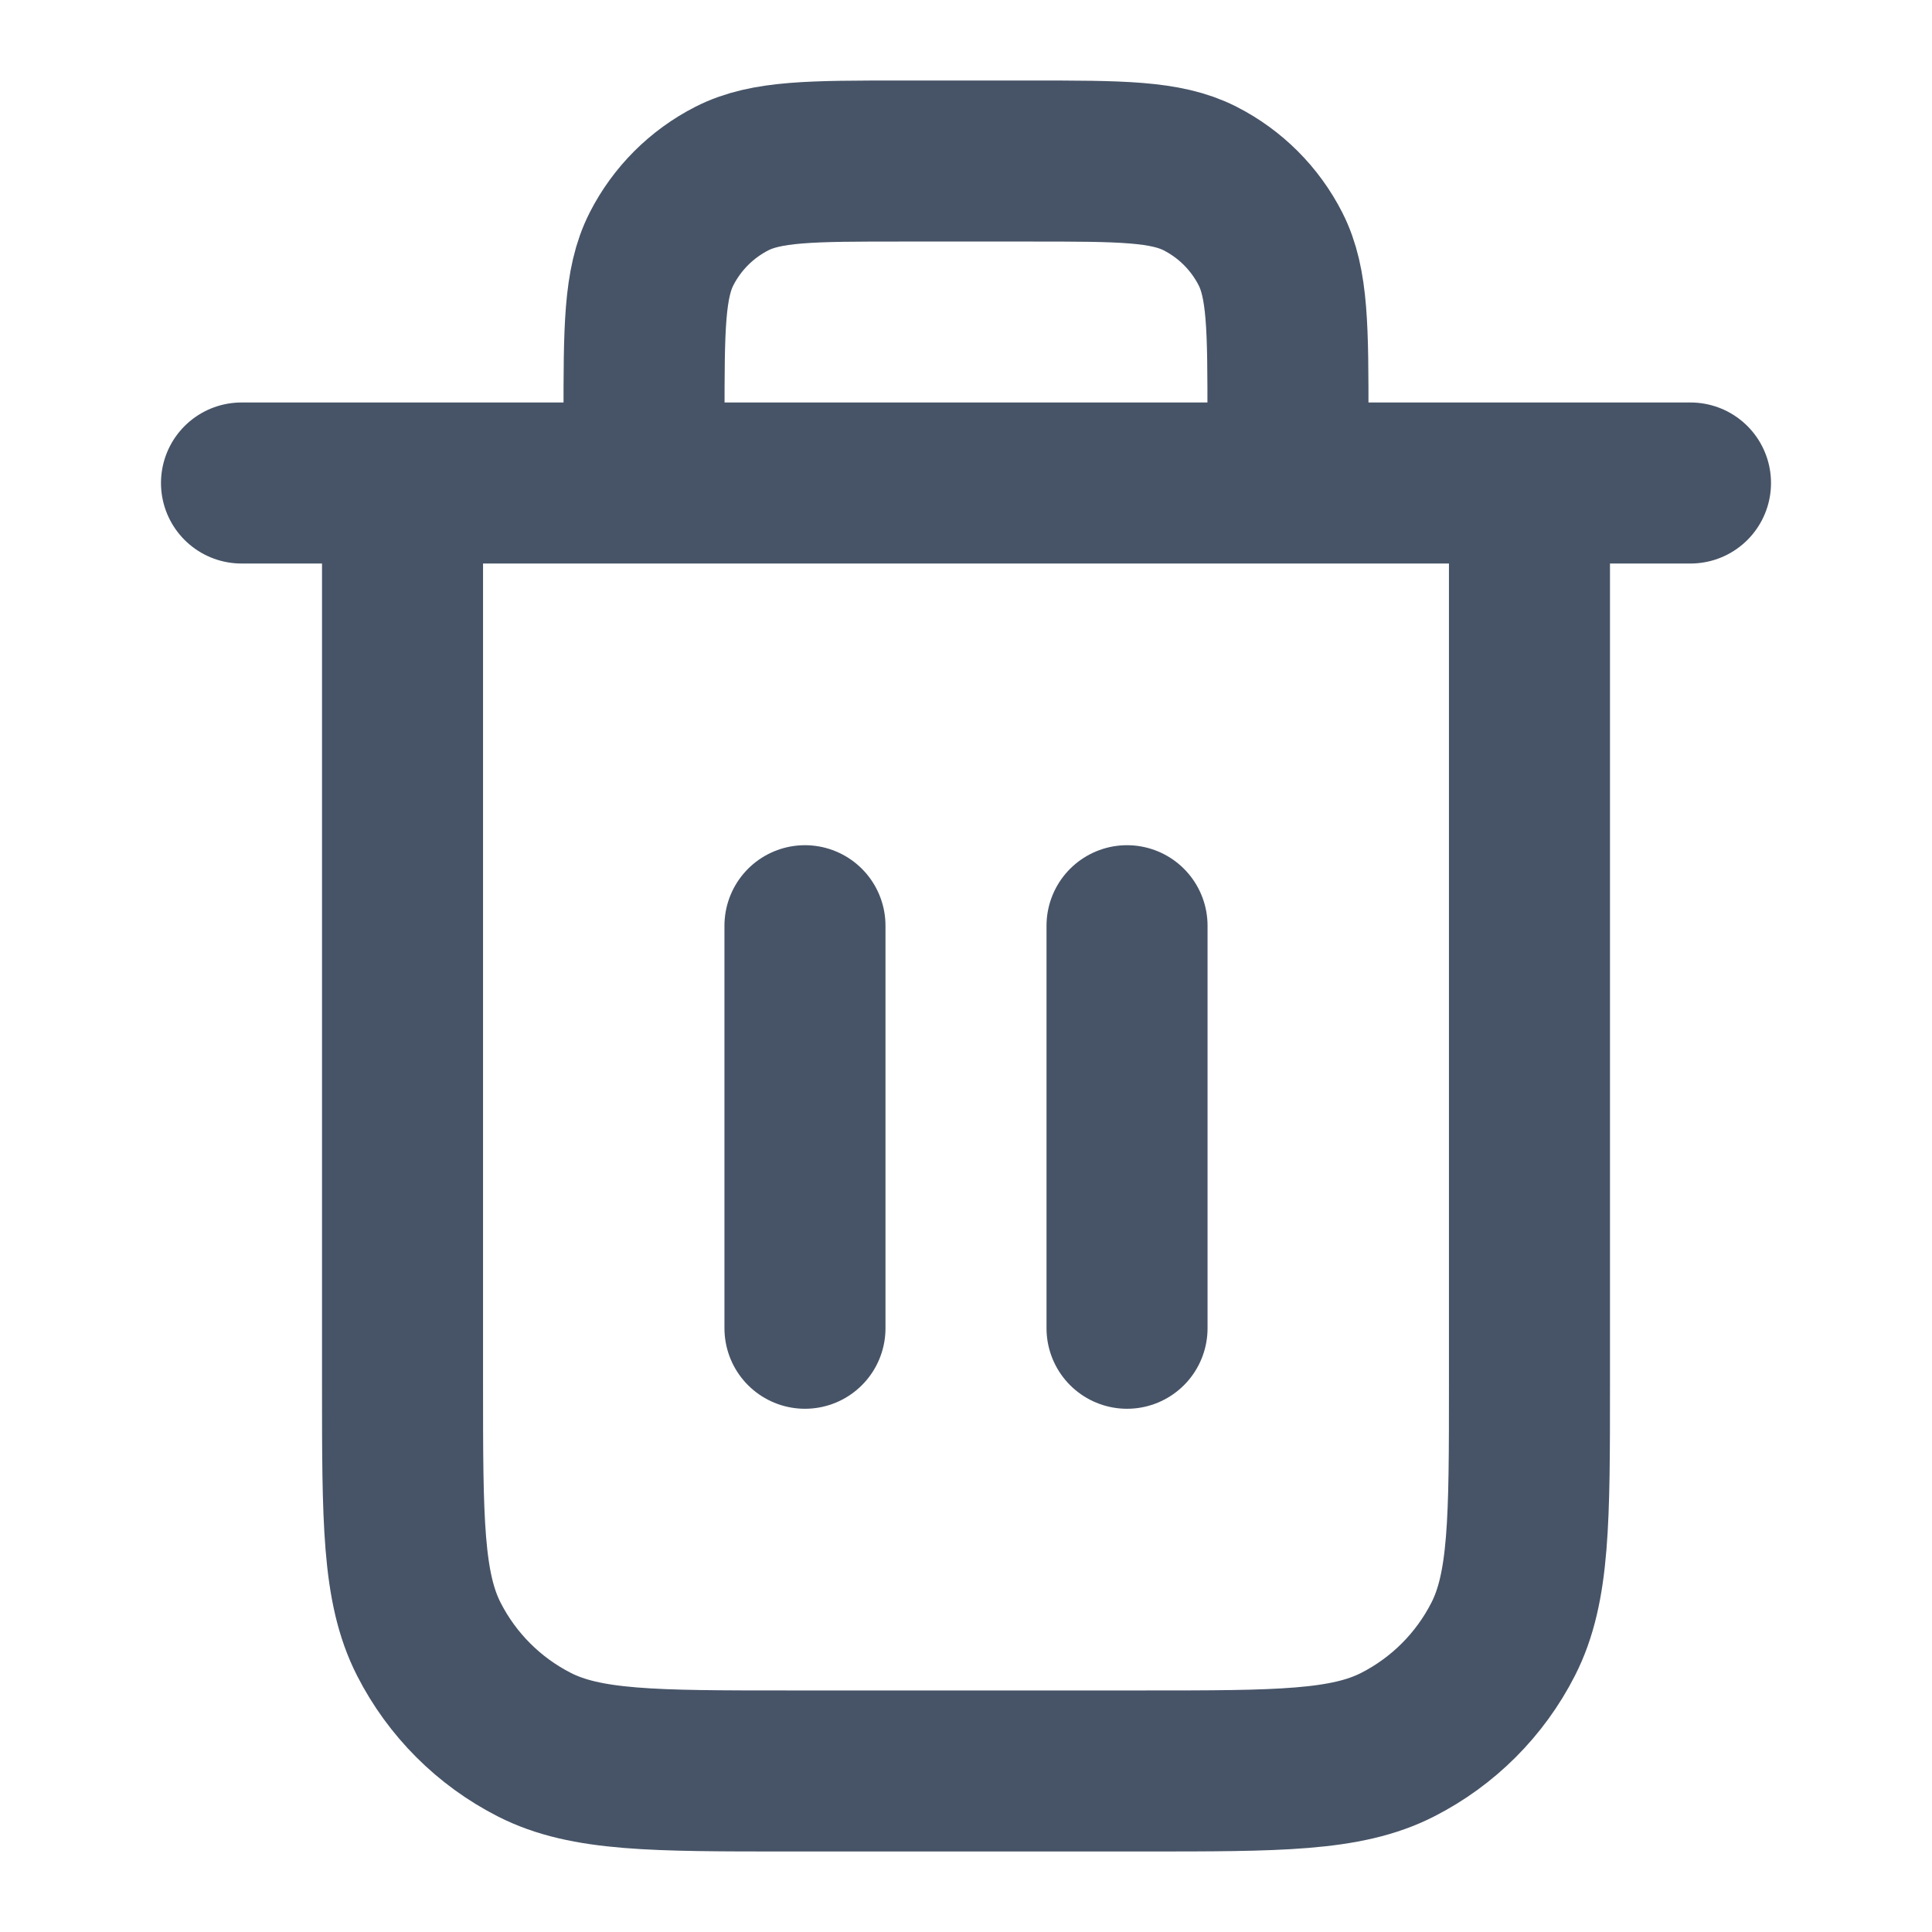
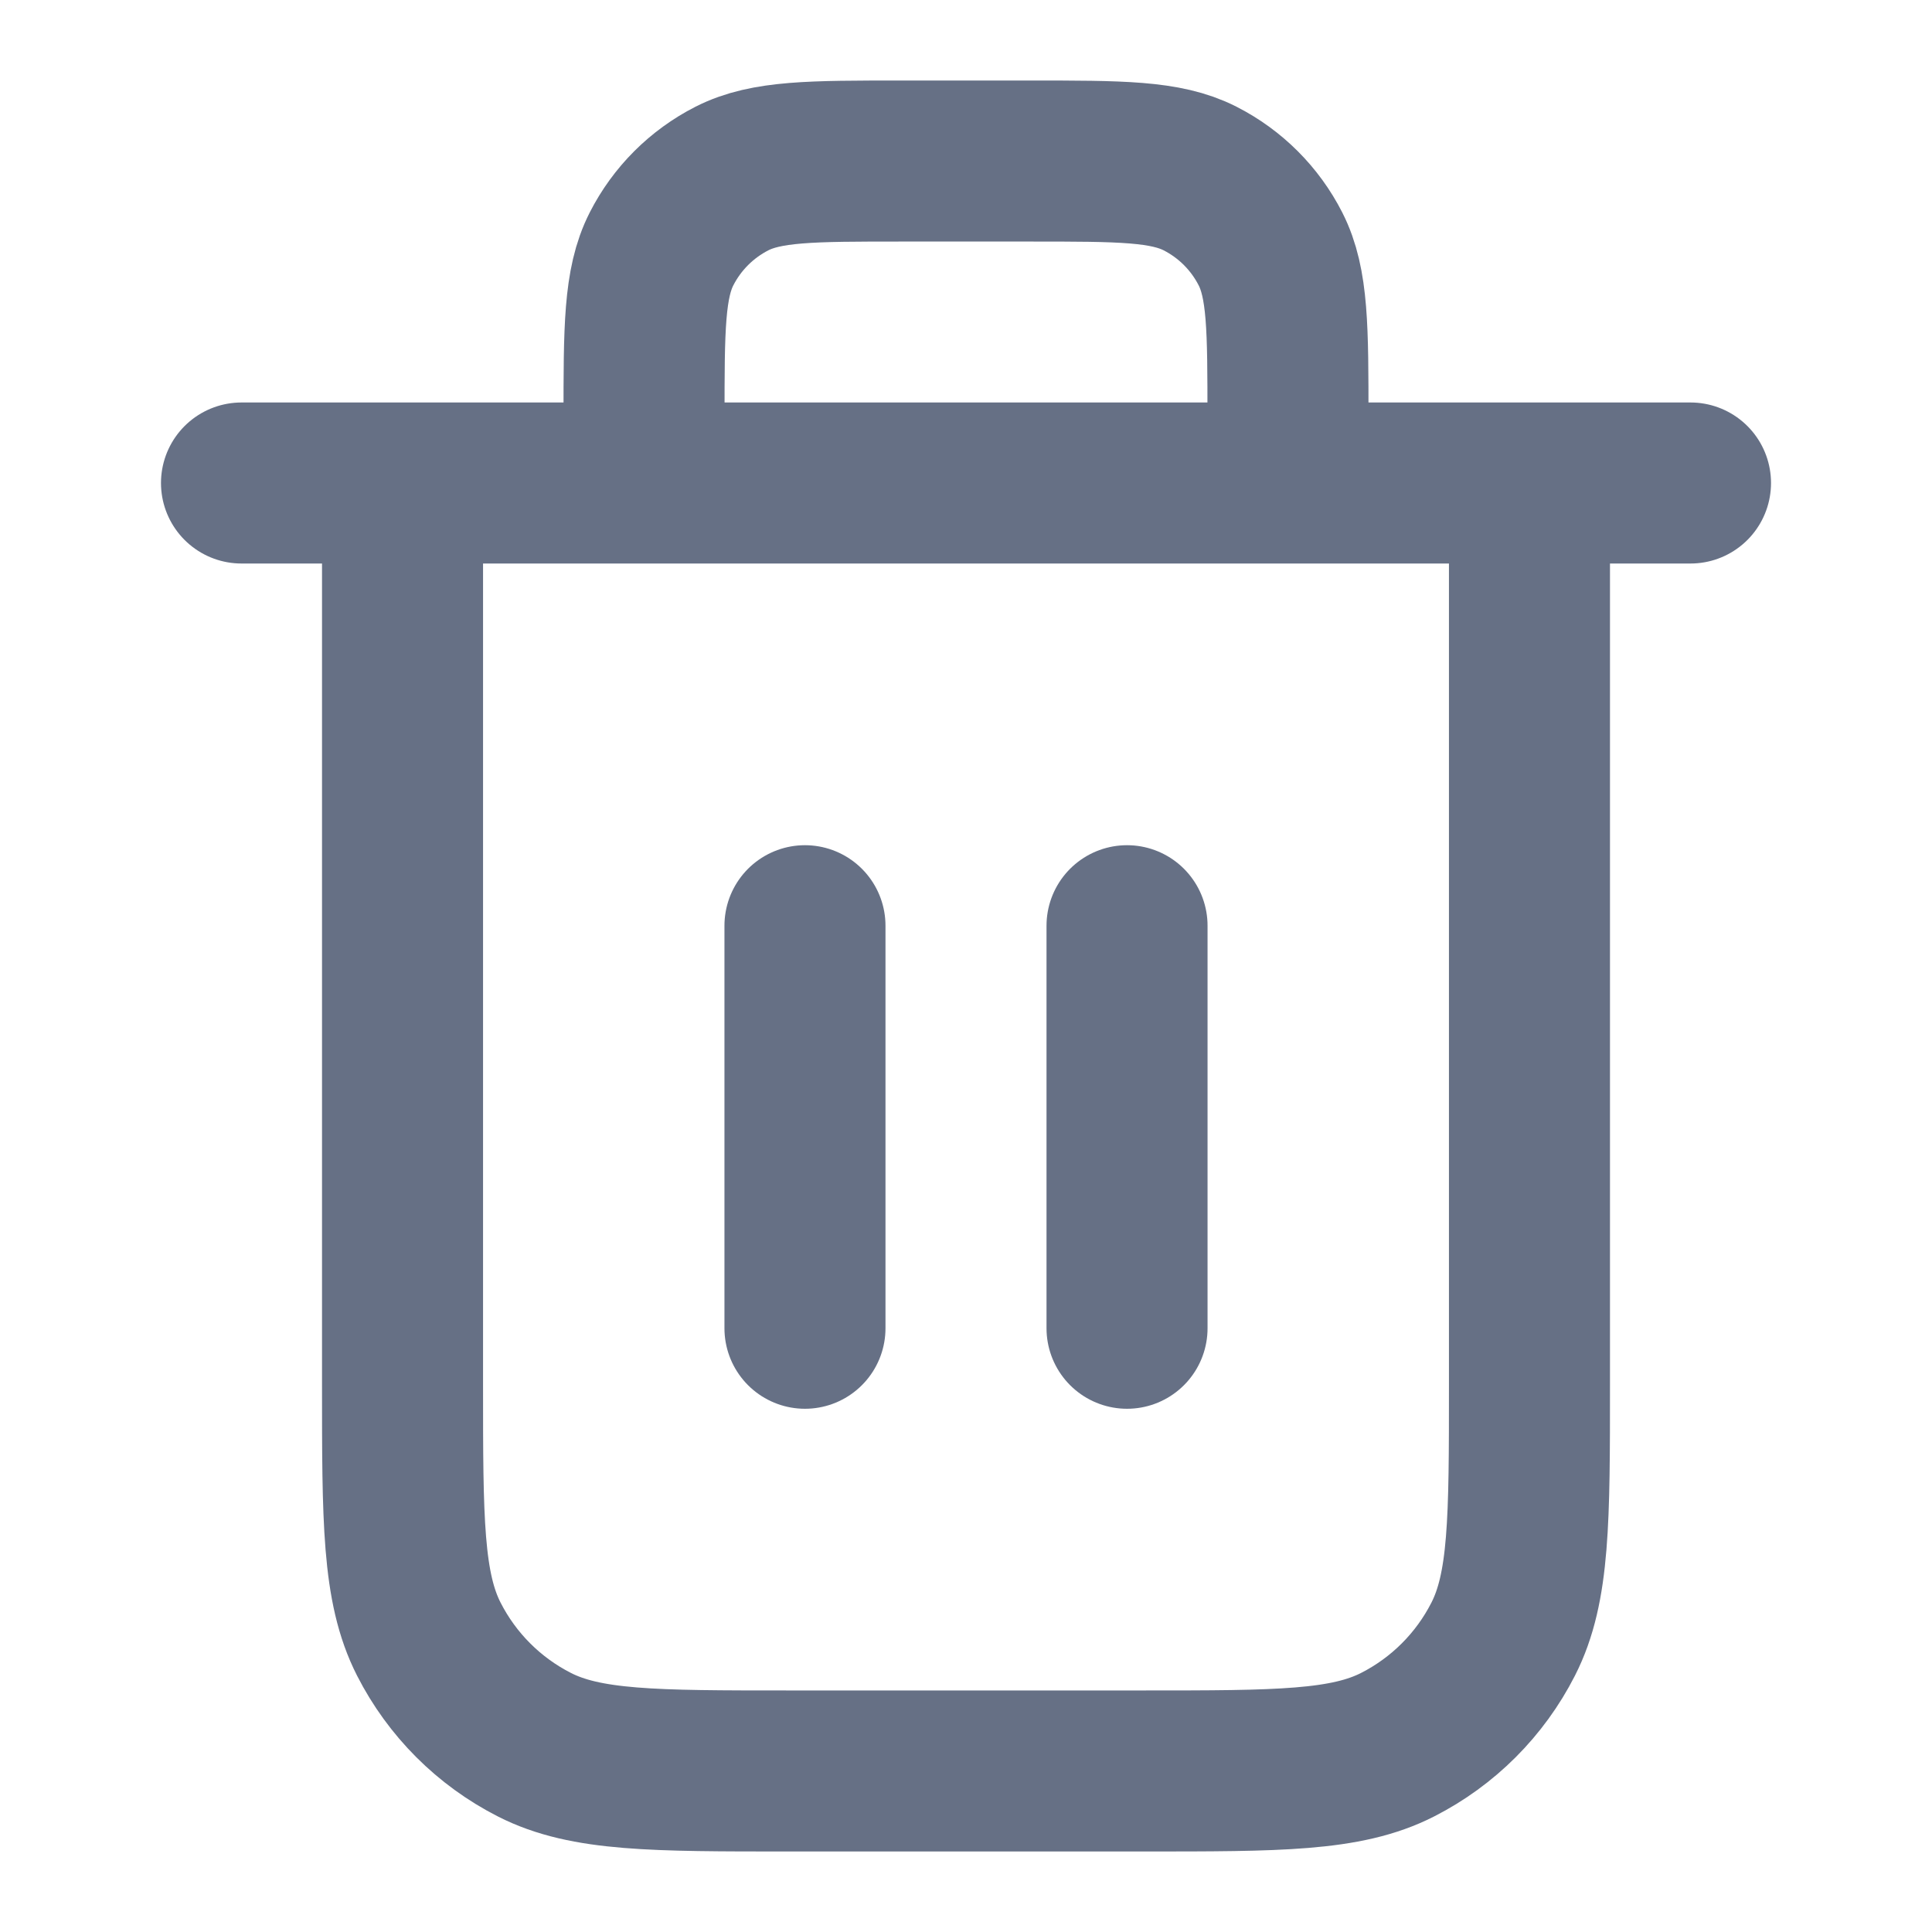
<svg xmlns="http://www.w3.org/2000/svg" width="20" height="20" viewBox="0 0 20 20" fill="none">
-   <path d="M13.333 5V4.333C13.333 3.4 13.333 2.933 13.152 2.577C12.992 2.263 12.737 2.008 12.423 1.848C12.067 1.667 11.6 1.667 10.667 1.667H9.333C8.4 1.667 7.933 1.667 7.577 1.848C7.263 2.008 7.008 2.263 6.848 2.577C6.667 2.933 6.667 3.4 6.667 4.333V5M8.333 9.583V13.75M11.667 9.583V13.75M2.5 5H17.5M15.833 5V14.333C15.833 15.733 15.833 16.434 15.561 16.968C15.321 17.439 14.939 17.821 14.468 18.061C13.934 18.333 13.233 18.333 11.833 18.333H8.167C6.767 18.333 6.066 18.333 5.532 18.061C5.061 17.821 4.679 17.439 4.439 16.968C4.167 16.434 4.167 15.733 4.167 14.333V5" stroke="#475467" stroke-width="1.667" stroke-linecap="round" stroke-linejoin="round" />
+   <path d="M13.333 5V4.333C13.333 3.4 13.333 2.933 13.152 2.577C12.992 2.263 12.737 2.008 12.423 1.848C12.067 1.667 11.6 1.667 10.667 1.667H9.333C8.4 1.667 7.933 1.667 7.577 1.848C7.263 2.008 7.008 2.263 6.848 2.577C6.667 2.933 6.667 3.4 6.667 4.333V5M8.333 9.583V13.75M11.667 9.583V13.75M2.5 5H17.5M15.833 5V14.333C15.833 15.733 15.833 16.434 15.561 16.968C15.321 17.439 14.939 17.821 14.468 18.061C13.934 18.333 13.233 18.333 11.833 18.333H8.167C6.767 18.333 6.066 18.333 5.532 18.061C5.061 17.821 4.679 17.439 4.439 16.968C4.167 16.434 4.167 15.733 4.167 14.333V5" stroke="#667085" stroke-width="1.667" stroke-linecap="round" stroke-linejoin="round" />
</svg>
